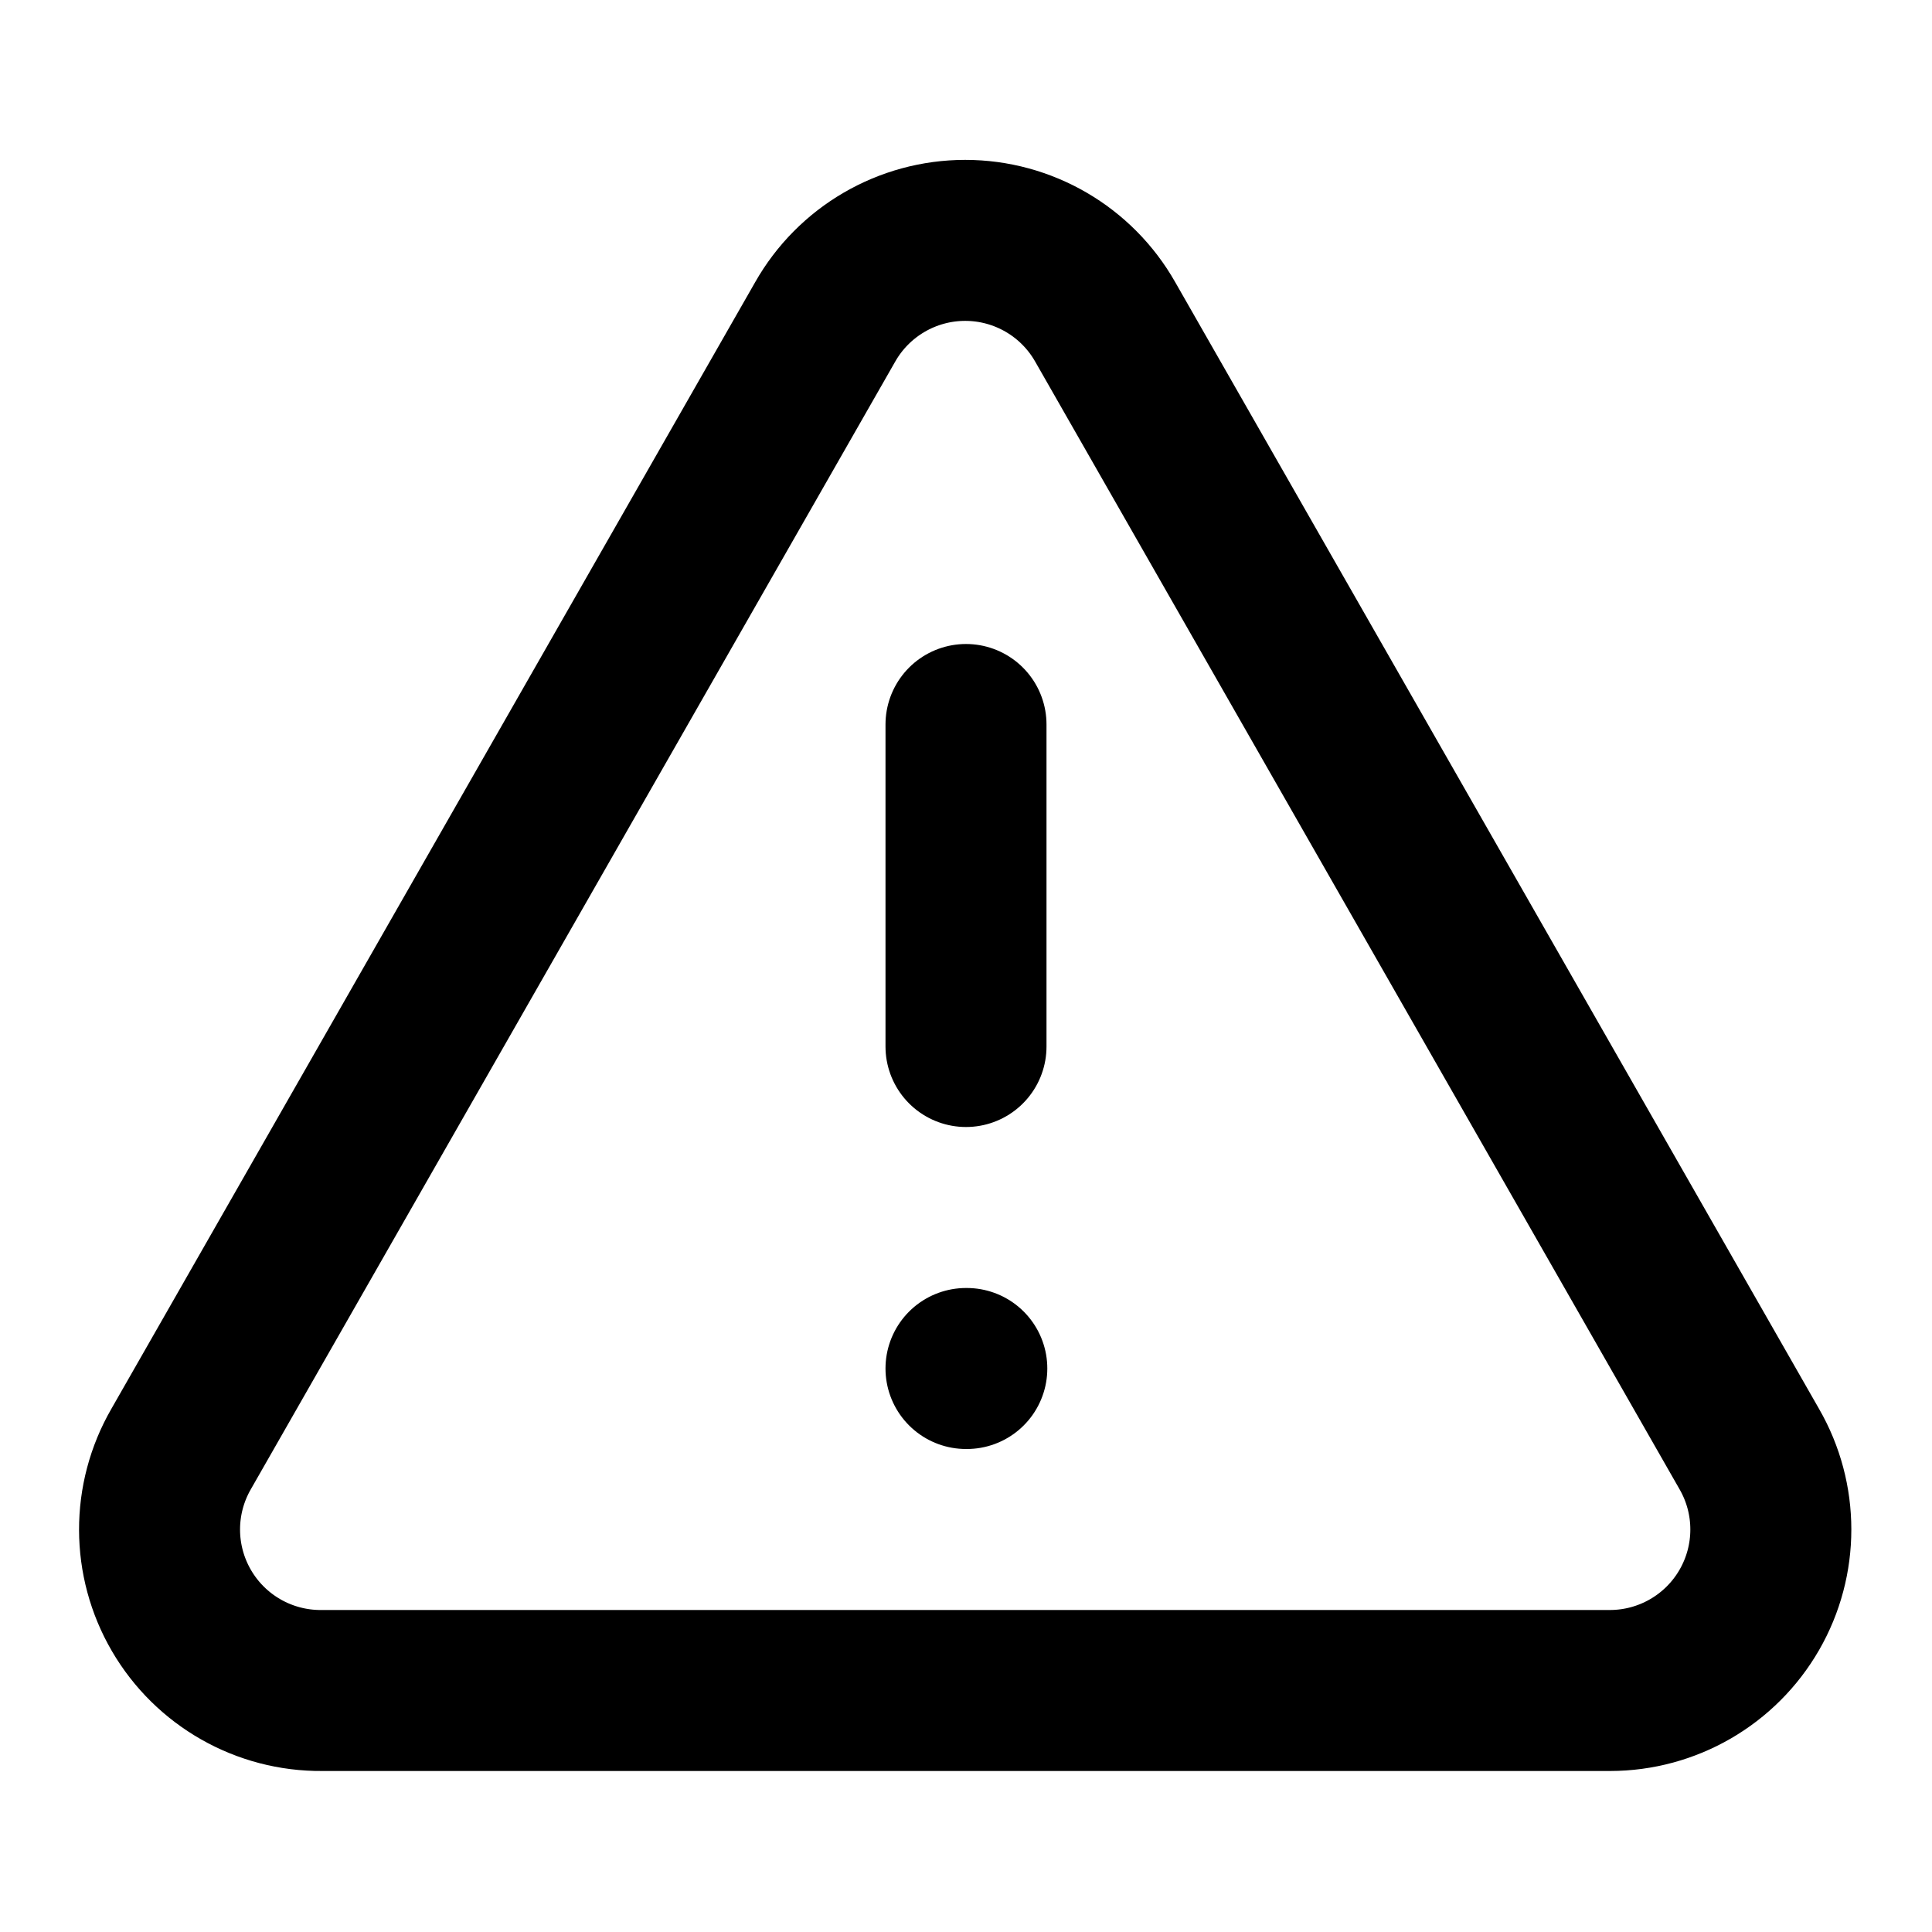
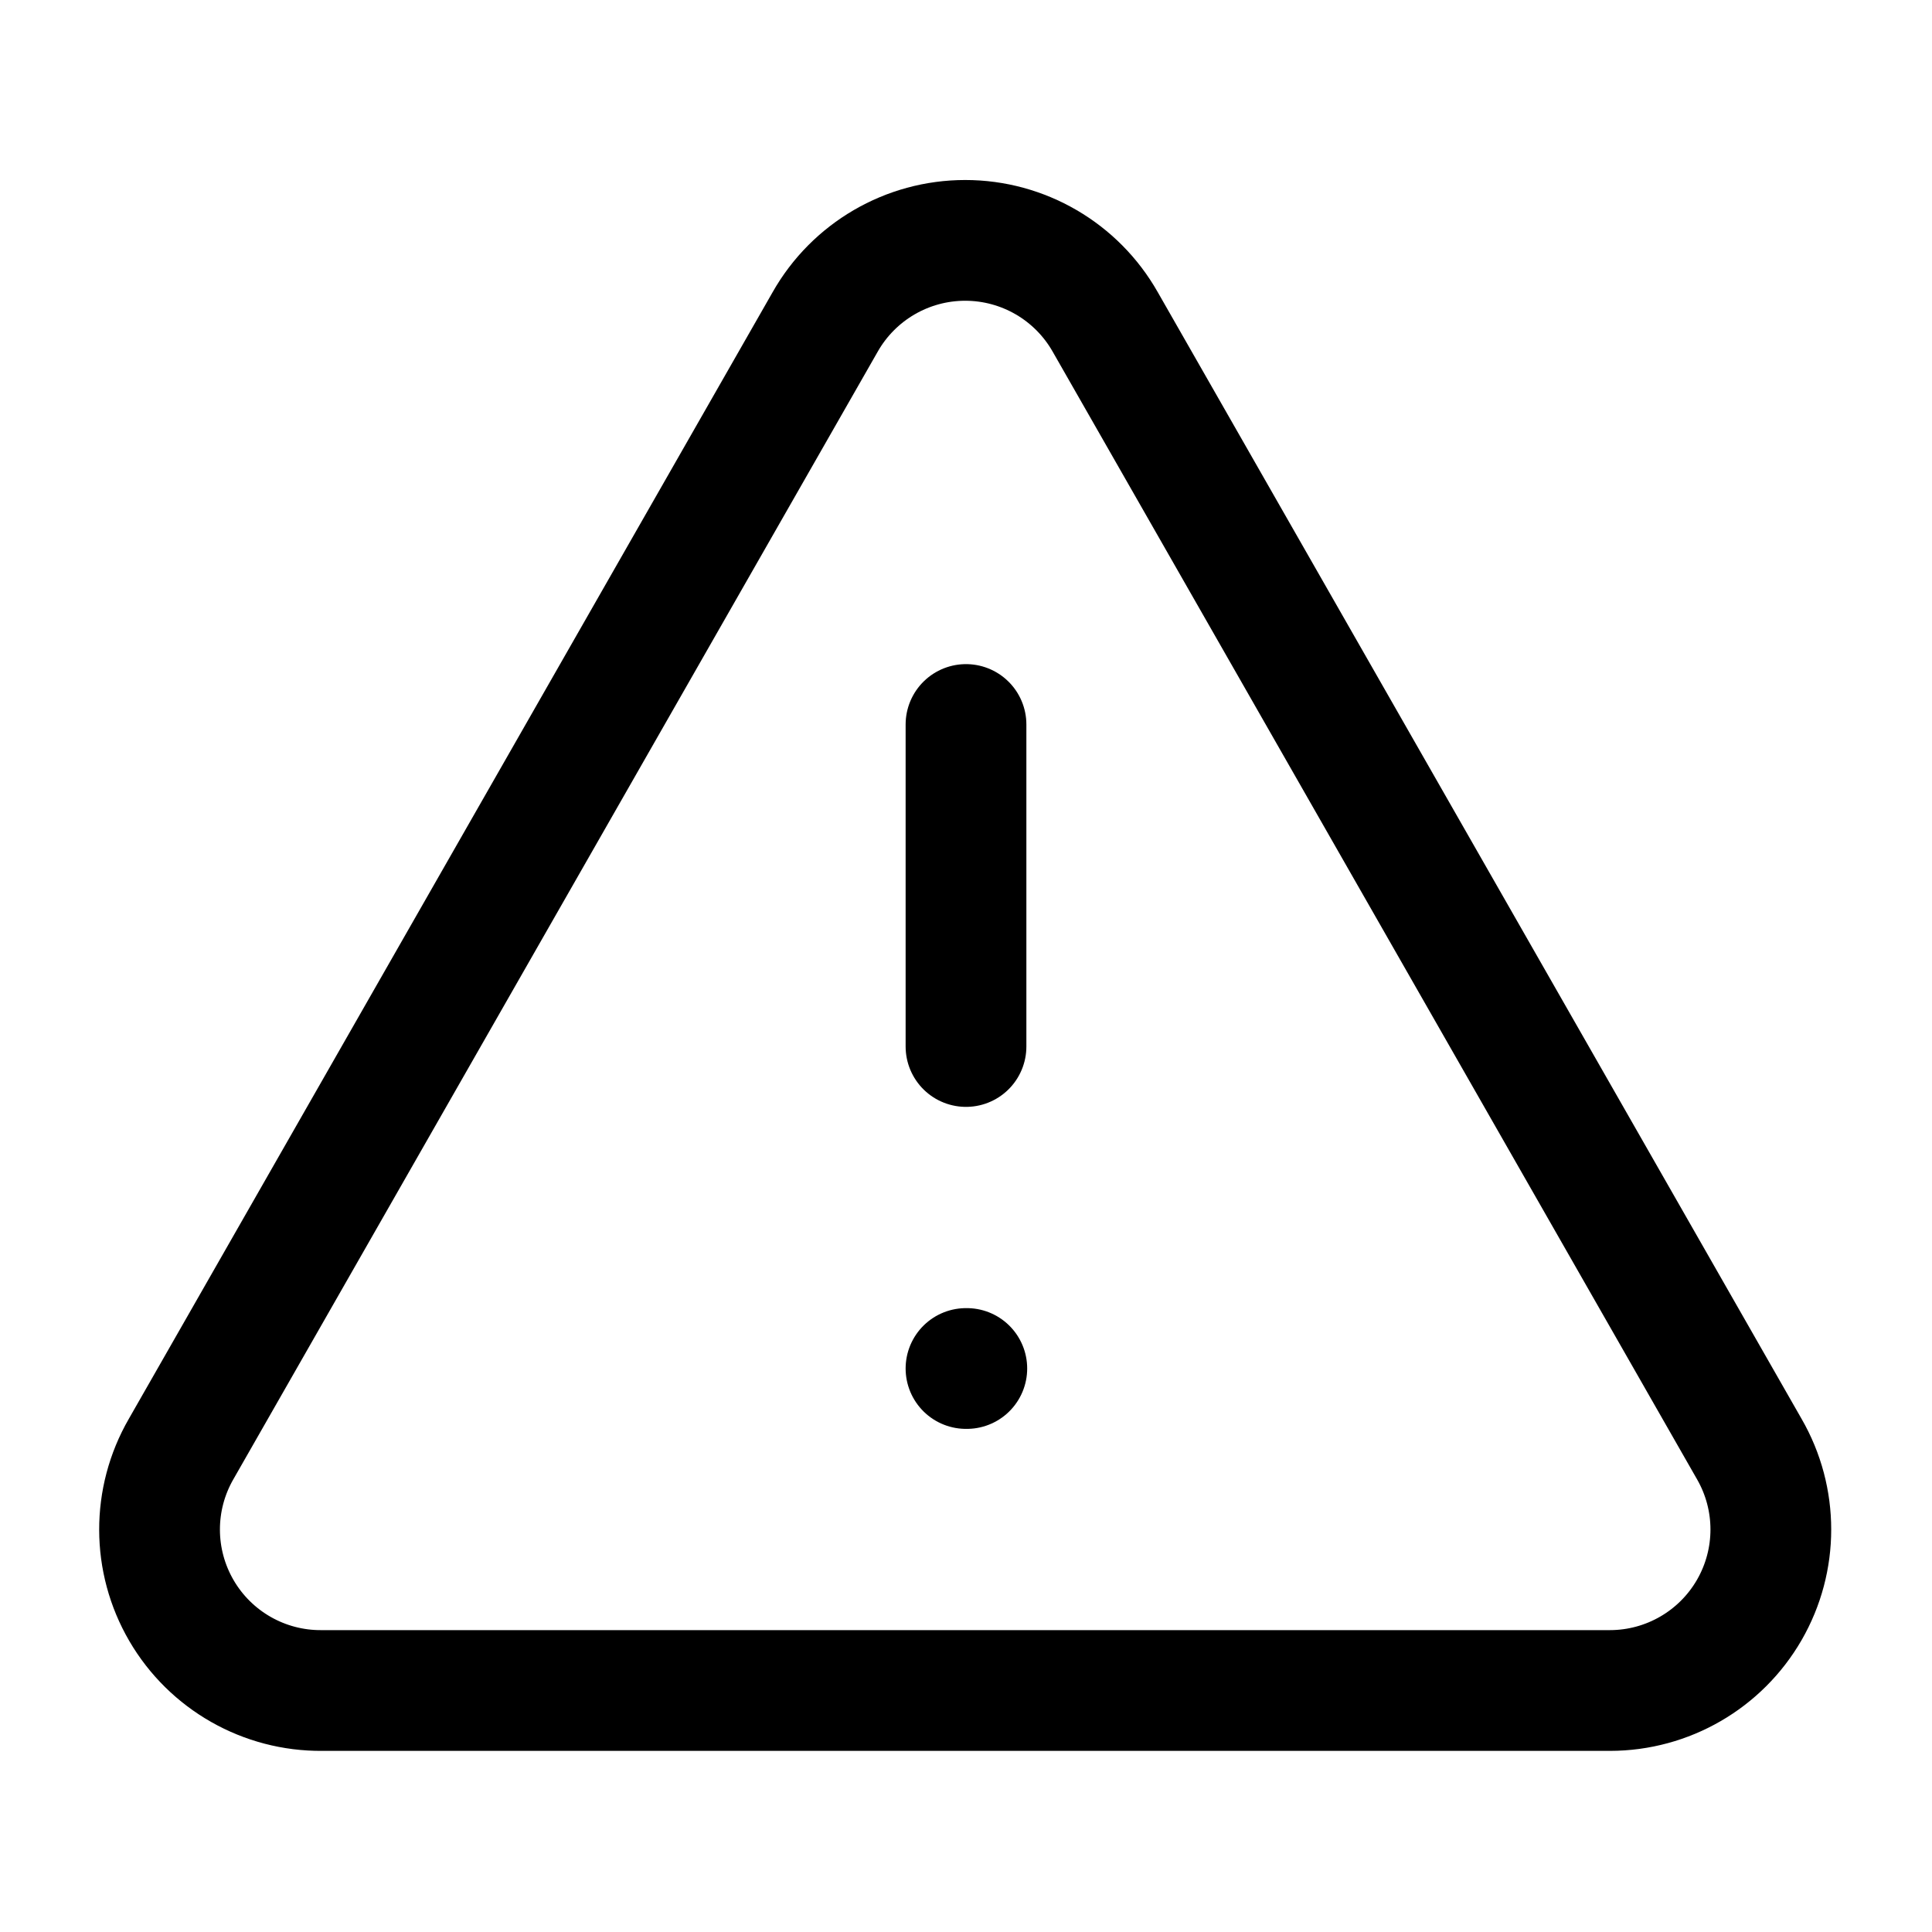
- <svg xmlns="http://www.w3.org/2000/svg" width="24" height="24" viewBox="0 0 24 24" fill="none" stroke="currentColor" stroke-width="2" stroke-linecap="round" stroke-linejoin="round">
+ <svg xmlns="http://www.w3.org/2000/svg" width="24" height="24" viewBox="0 0 24 24" fill="none" stroke="currentColor" stroke-width="1.5" stroke-linecap="round" stroke-linejoin="round">
  <path d="m21.73 18-8-14a2 2 0 0 0-3.48 0l-8 14A2 2 0 0 0 4 21h16a2 2 0 0 0 1.73-3" />
  <path d="M12 9v4" />
  <path d="M12 17h.01" />
</svg>
